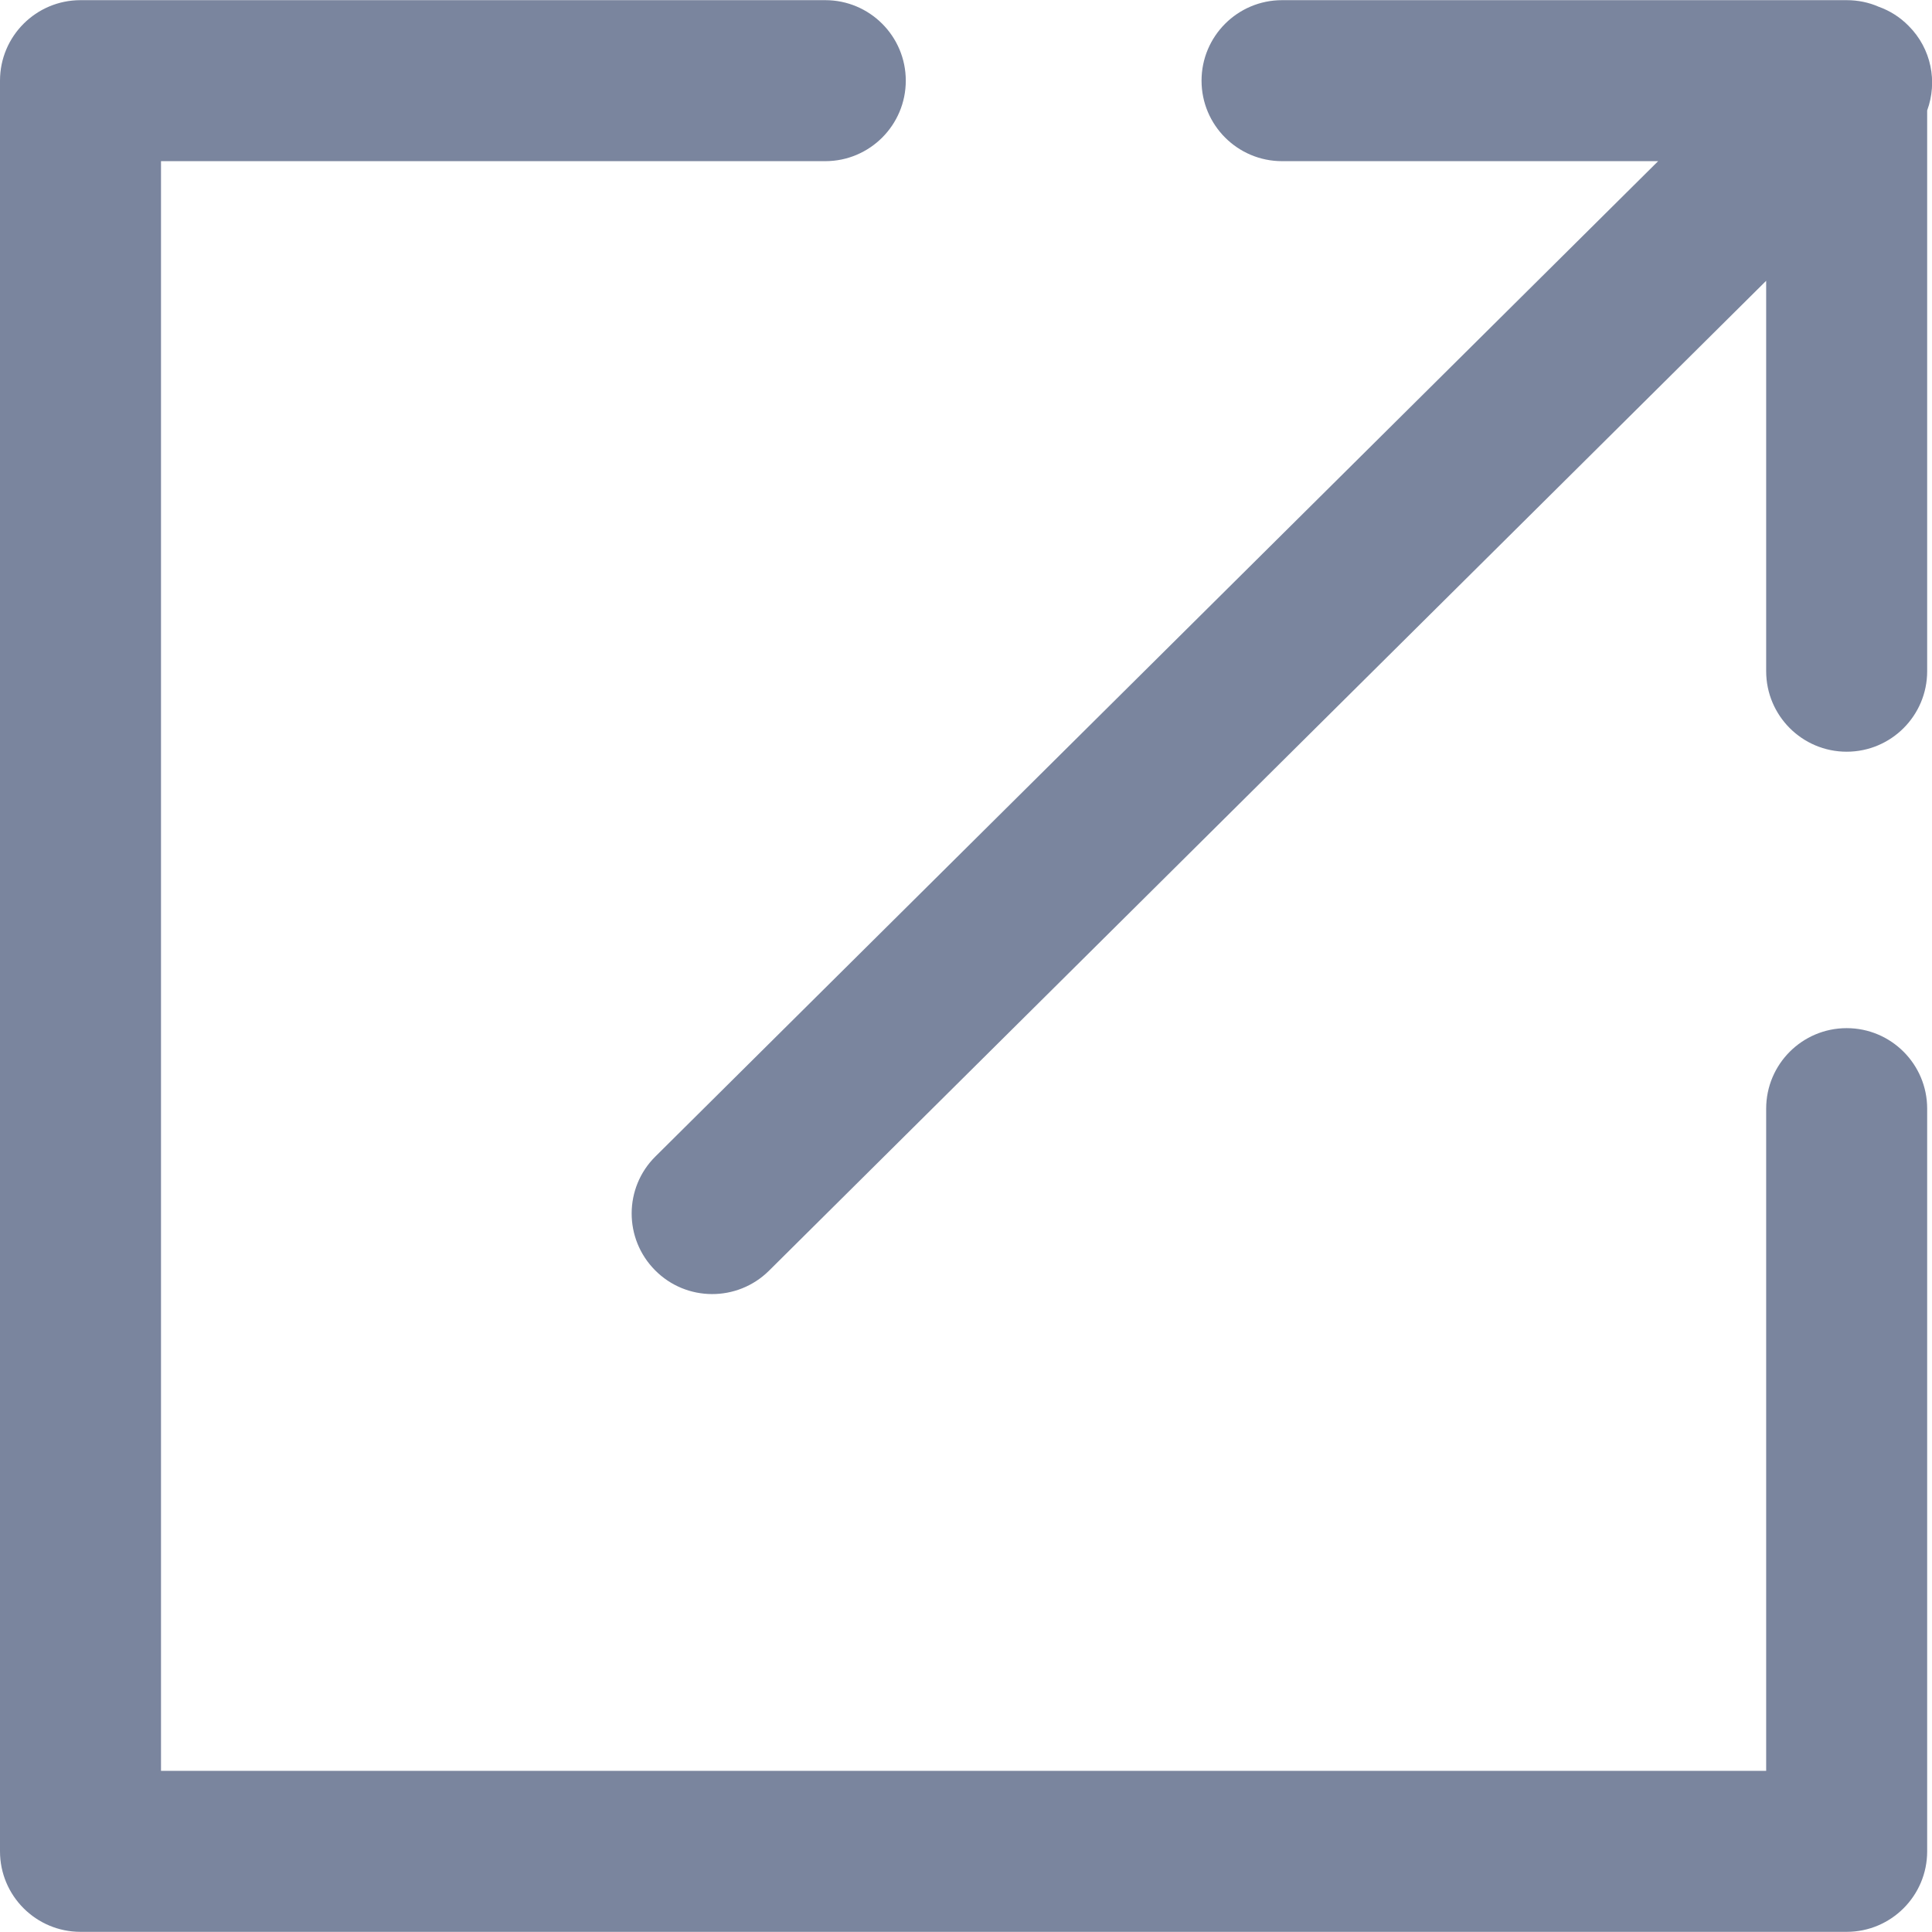
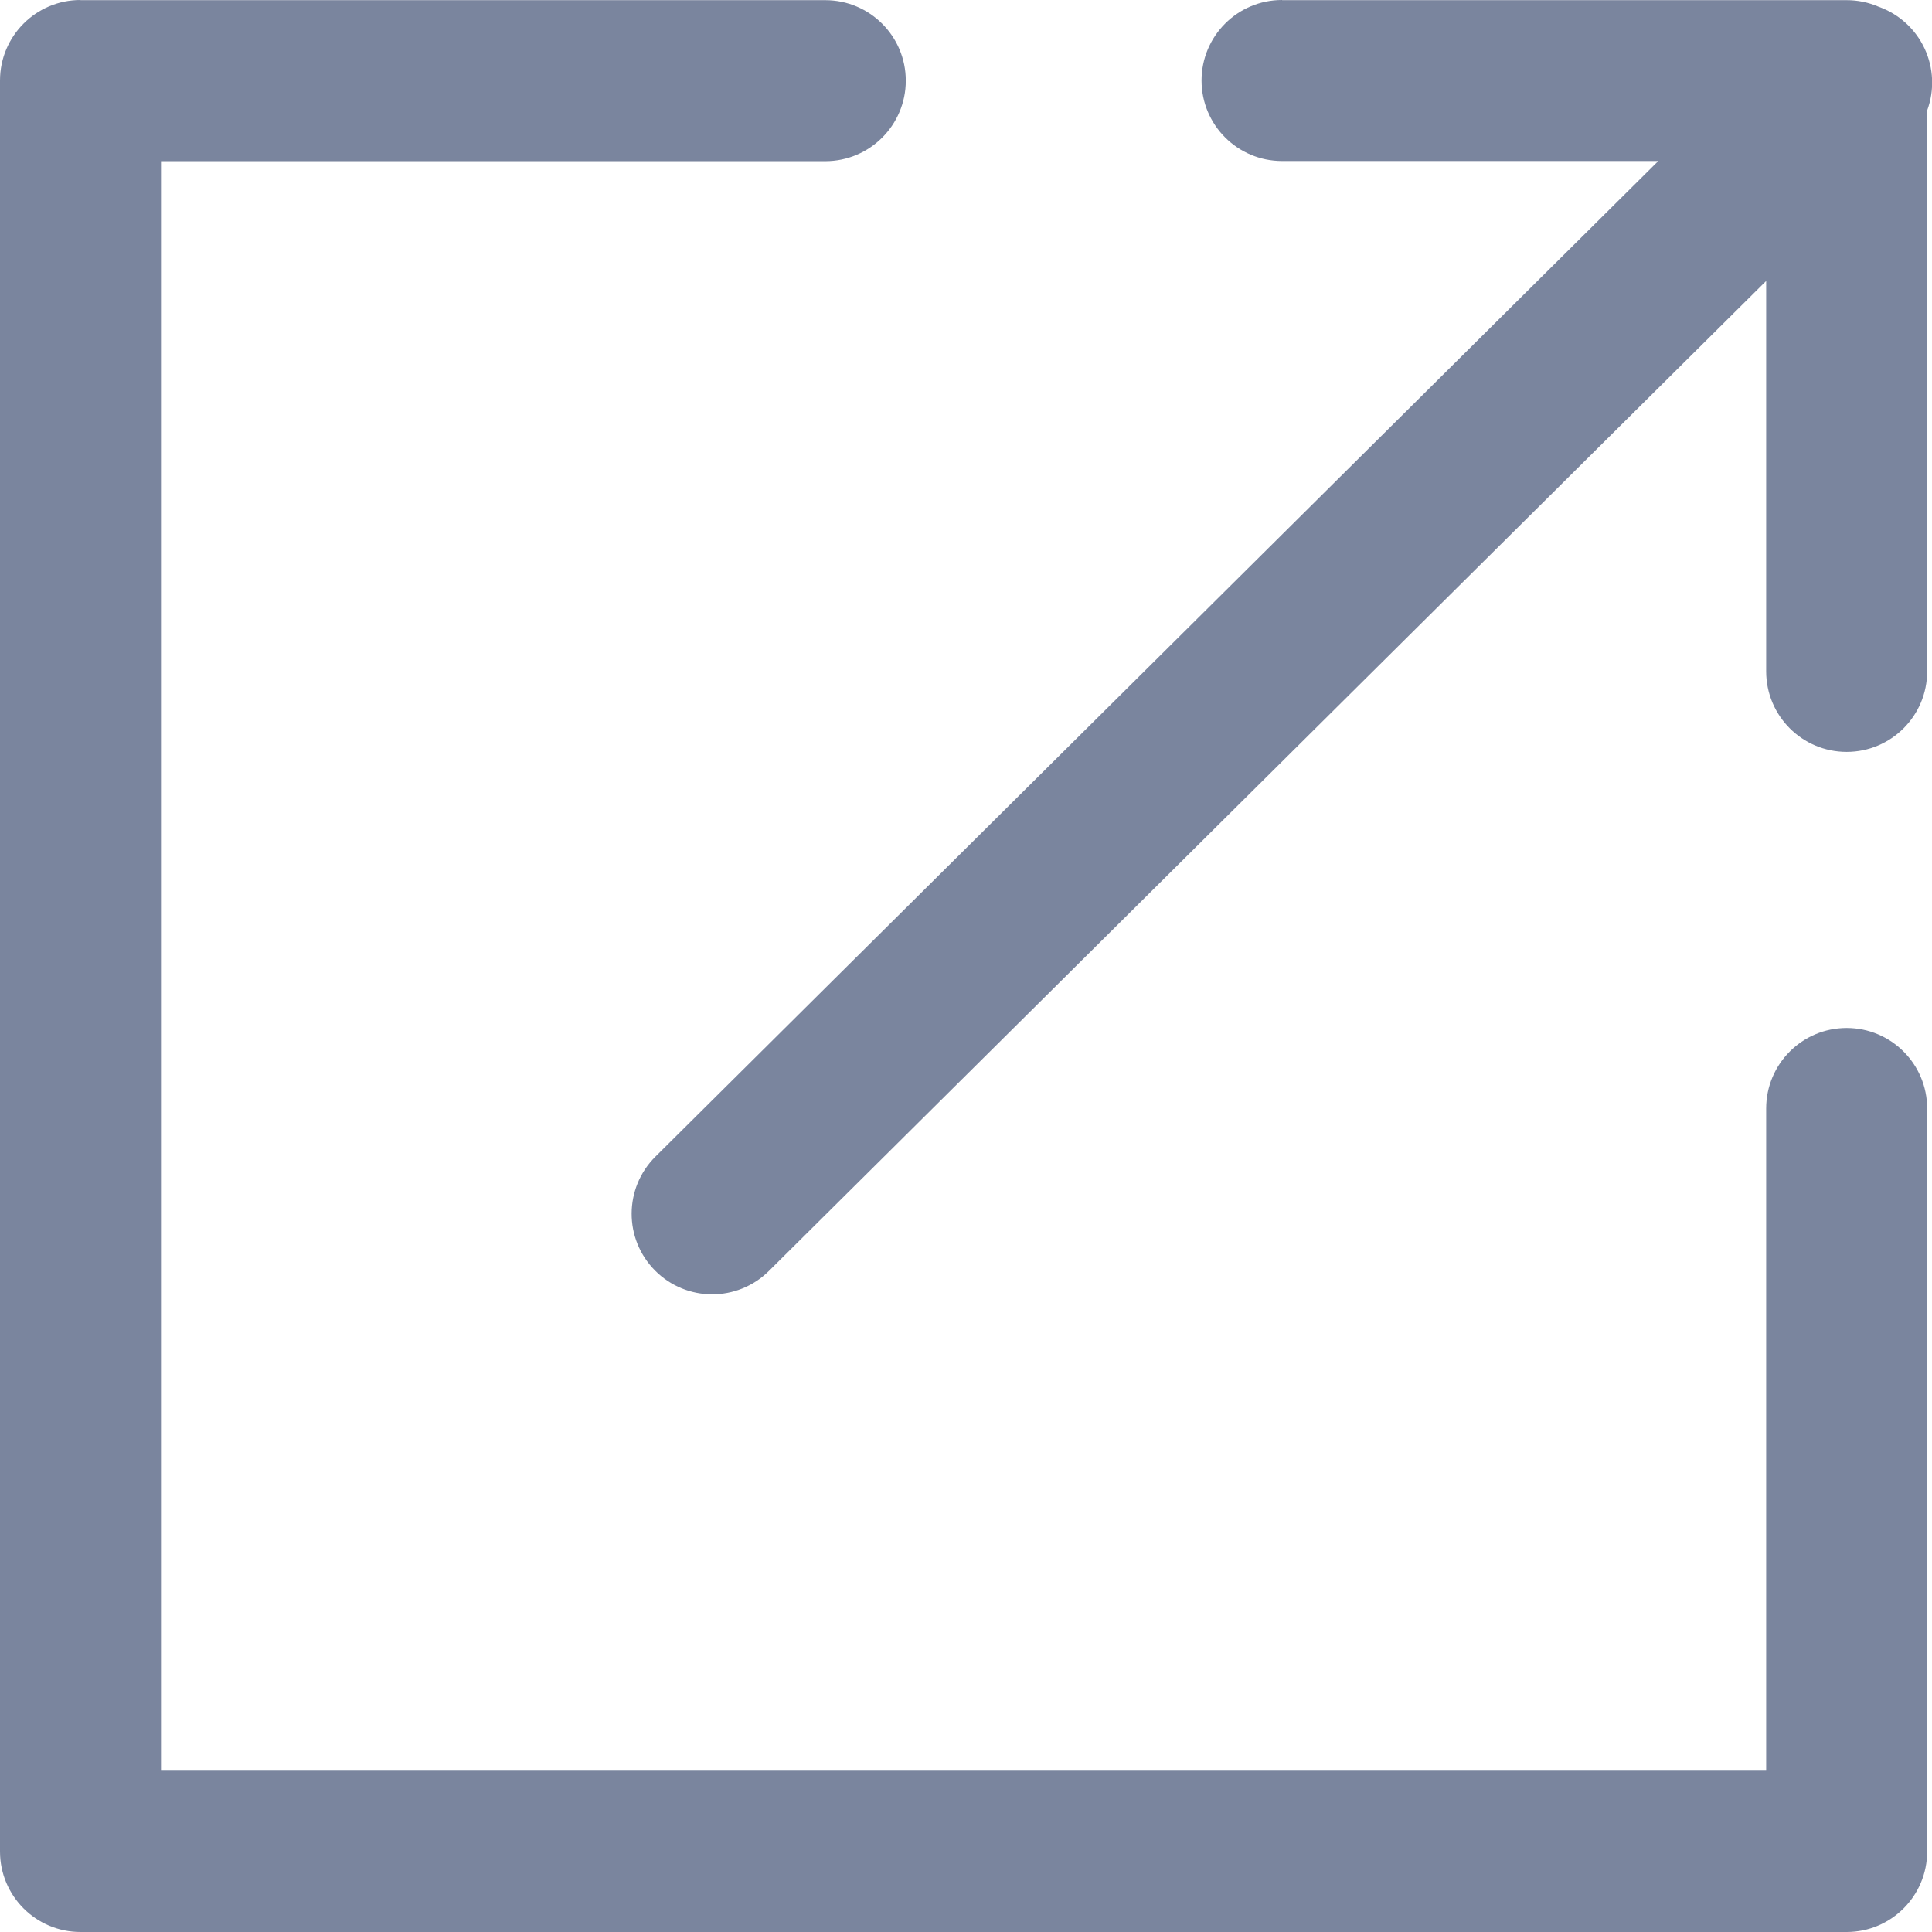
- <svg xmlns="http://www.w3.org/2000/svg" width="12" height="12" viewBox="0 0 12 12" fill="none">
-   <path fill-rule="evenodd" clip-rule="evenodd" d="M0.5 0.001C0.224 0.001 0 0.225 0 0.501V11.499C0 11.775 0.224 11.999 0.5 11.999H11.47C11.746 11.999 11.97 11.775 11.97 11.499V6.886C11.97 6.61 11.746 6.386 11.47 6.386C11.194 6.386 10.97 6.61 10.97 6.886V10.999H1V1.001H5.126C5.402 1.001 5.626 0.777 5.626 0.501C5.626 0.225 5.402 0.001 5.126 0.001H0.5ZM7.963 0.001C7.687 0.001 7.463 0.225 7.463 0.501C7.463 0.777 7.687 1.001 7.963 1.001H10.299L4.071 7.183C3.875 7.377 3.874 7.694 4.069 7.89C4.263 8.086 4.58 8.087 4.776 7.893L10.97 1.744V4.169C10.97 4.445 11.194 4.669 11.47 4.669C11.746 4.669 11.97 4.445 11.97 4.169V0.686C12.035 0.509 11.997 0.303 11.855 0.161C11.801 0.106 11.737 0.066 11.669 0.042C11.608 0.015 11.54 0.001 11.47 0.001H7.963Z" fill="#7A859E" />
+ <svg xmlns="http://www.w3.org/2000/svg" width="12" height="12" fill="none">
+   <path fill-rule="evenodd" clip-rule="evenodd" d="M.5 0a.5.5 0 0 0-.5.5v11a.5.5 0 0 0 .5.5h10.97a.5.5 0 0 0 .5-.5V6.885a.5.5 0 0 0-1 0v4.113H1V1.001h4.126a.5.5 0 1 0 0-1H.5Zm7.463 0a.5.5 0 1 0 0 1H10.3L4.071 7.184a.5.5 0 1 0 .705.71l6.194-6.149V4.17a.5.5 0 1 0 1 0V.686a.5.5 0 0 0-.301-.644.498.498 0 0 0-.2-.041H7.964Z" fill="#7A859E" />
</svg>
